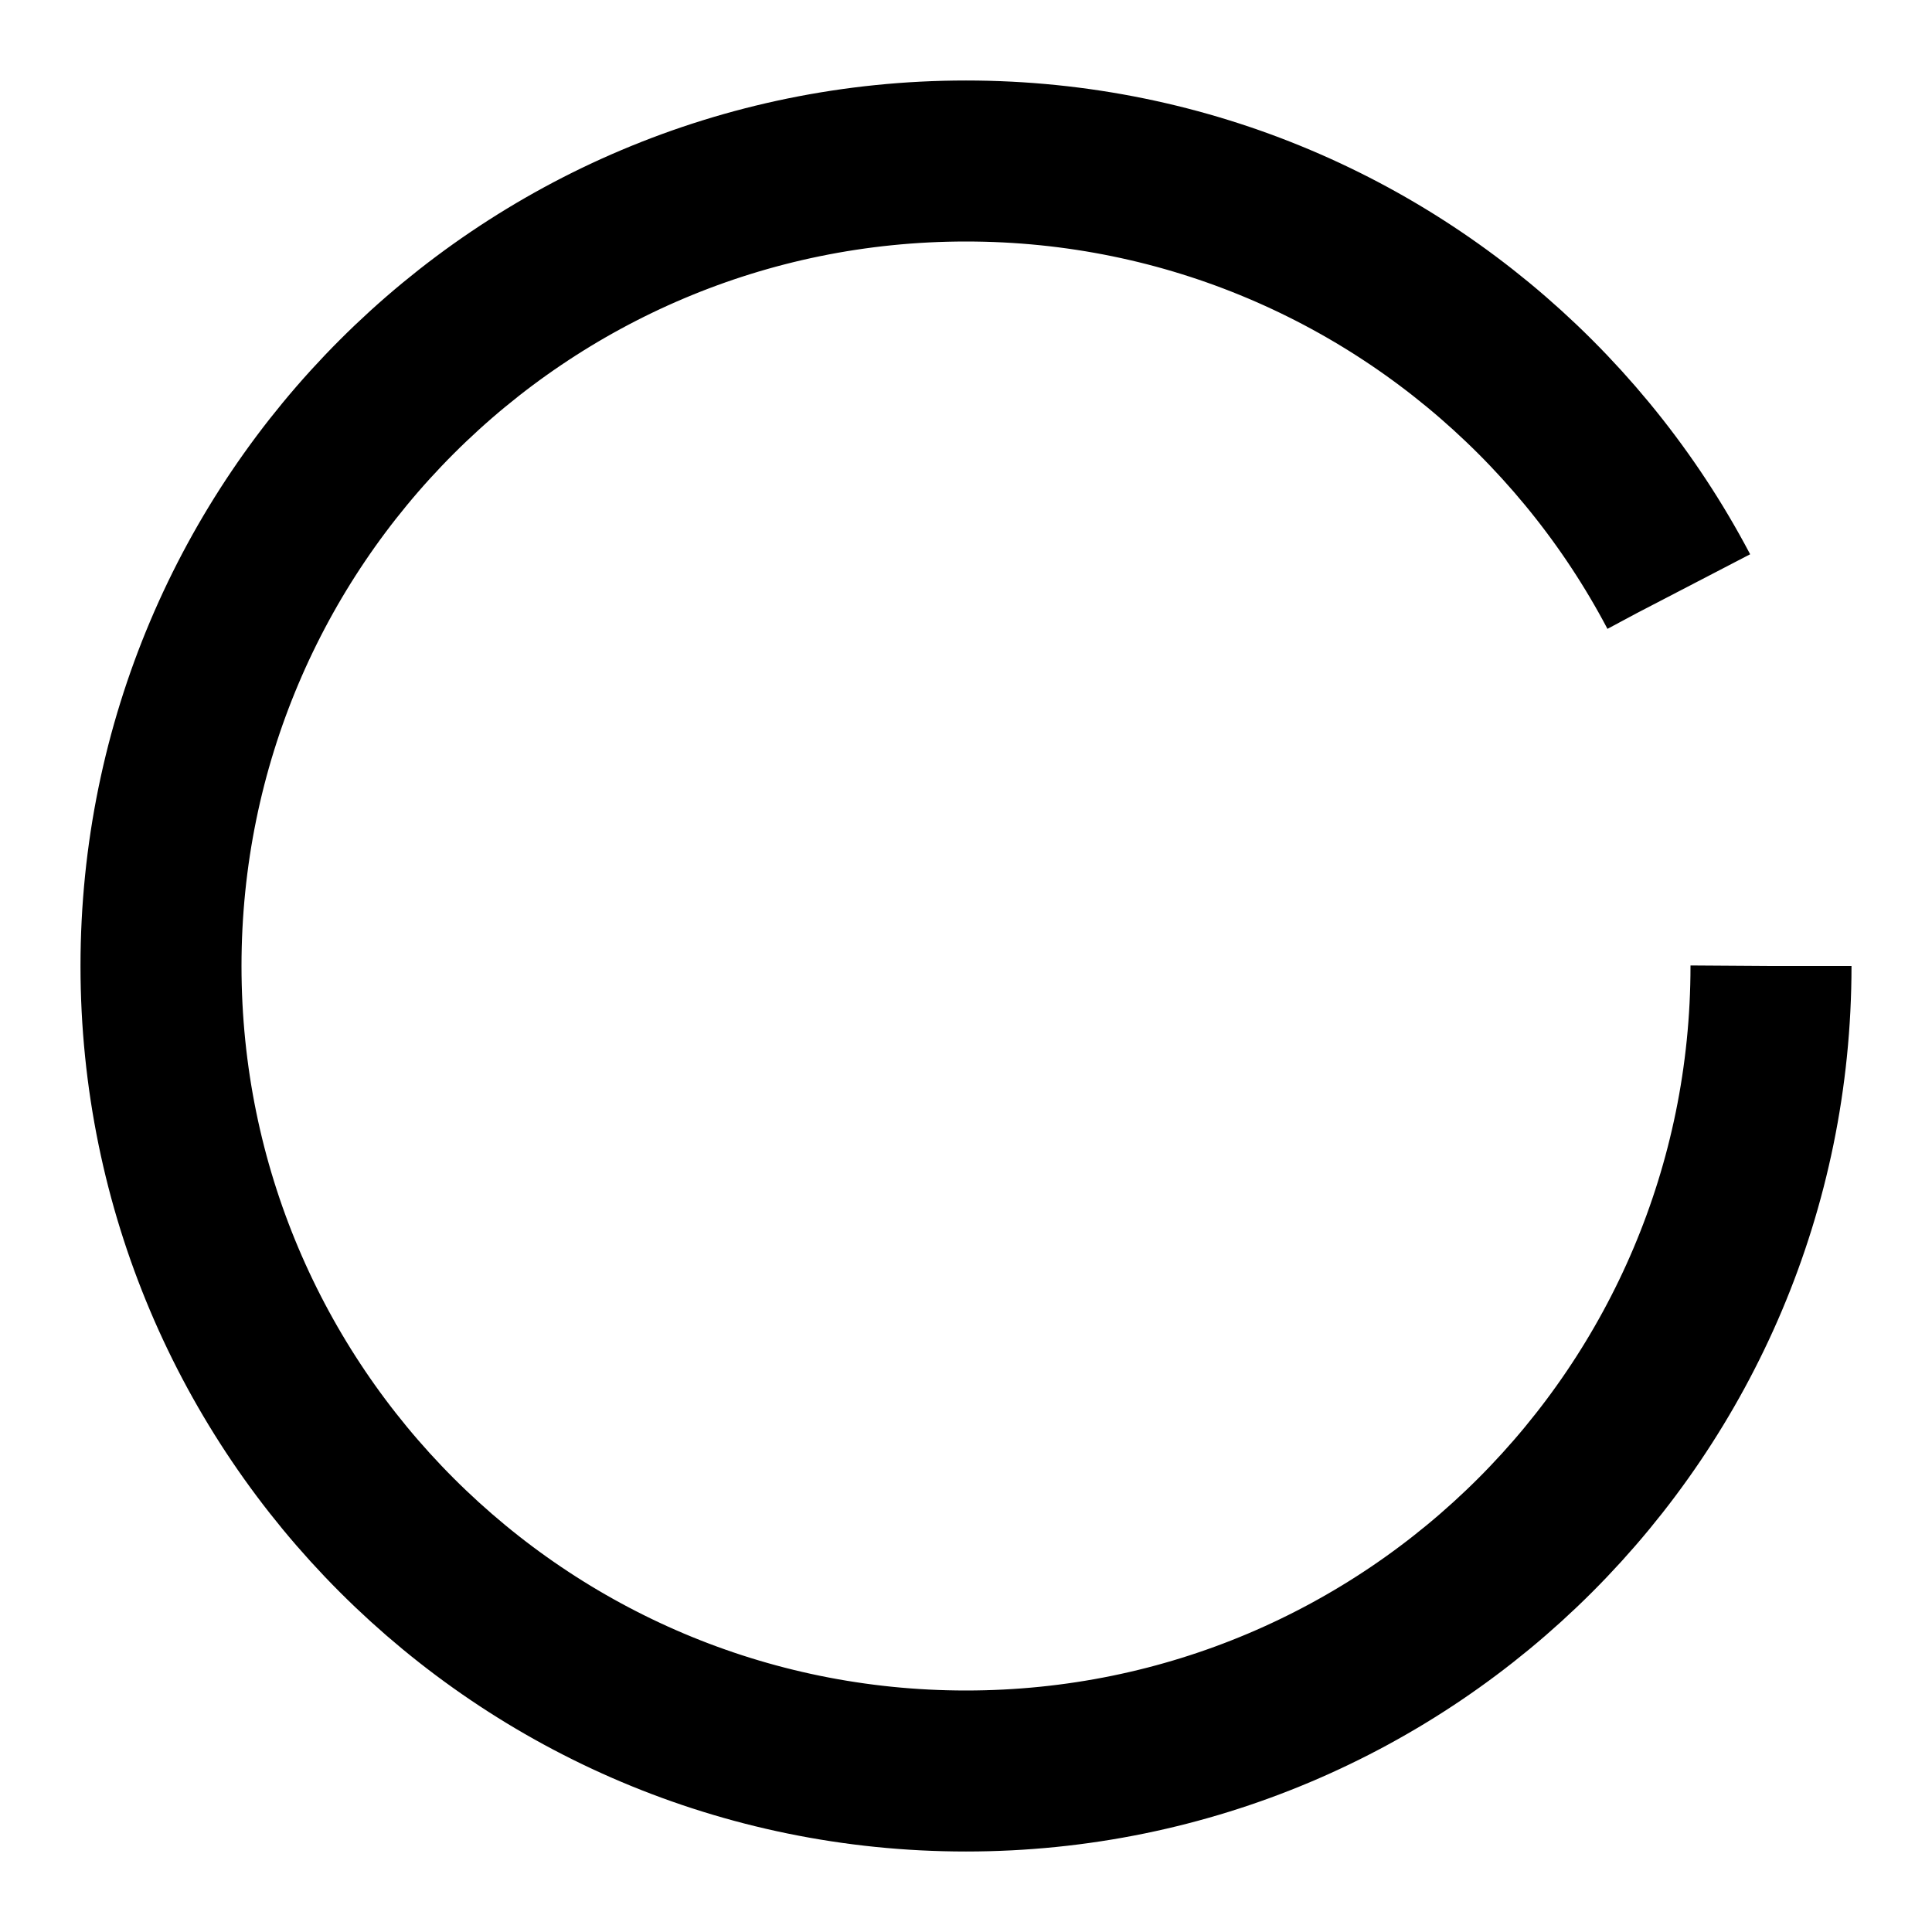
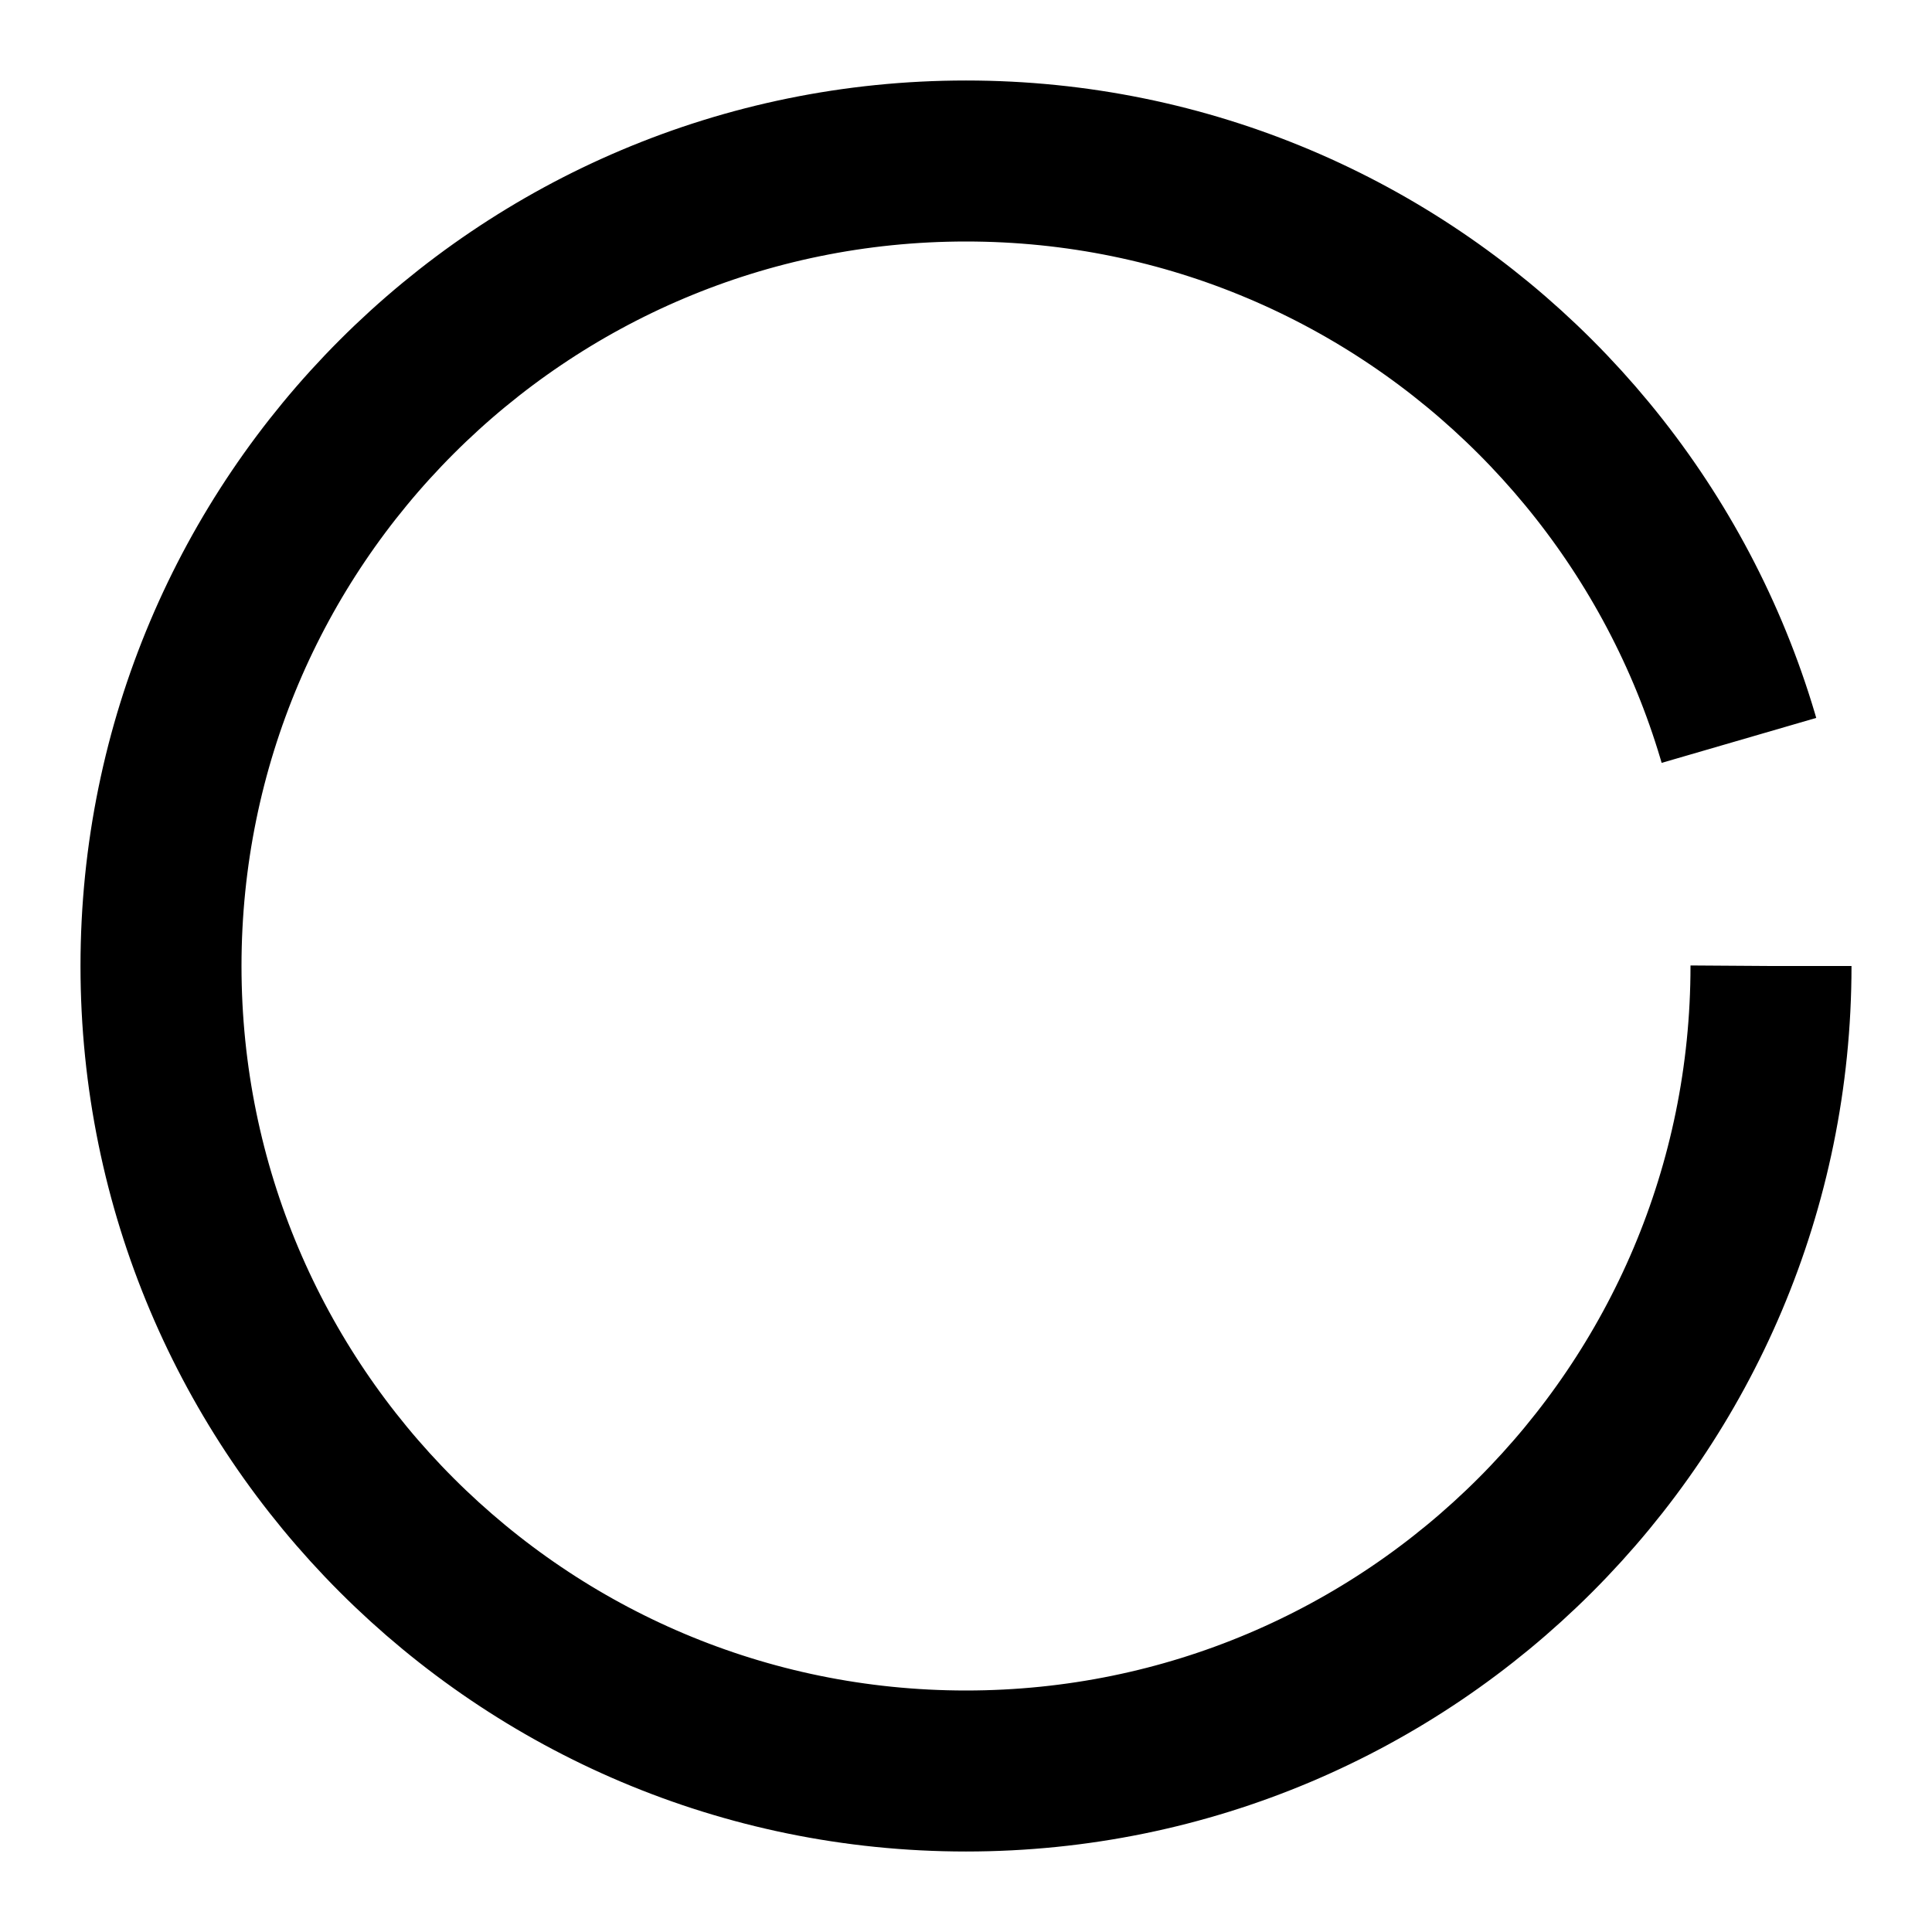
- <svg xmlns="http://www.w3.org/2000/svg" width="24" height="24" viewBox="0 0 24 24">
-   <circle cx="12" cy="12" r="10" fill="none" stroke="currentColor" stroke-width="2" stroke-dasharray="58 30">
-     <animateTransform attributeName="transform" type="rotate" dur="1s" from="0 12 12" to="360 12 12" repeatCount="indefinite" />
+ <svg xmlns="http://www.w3.org/2000/svg" width="48" height="48" viewBox="0 0 48 48">
+   <circle cx="24" cy="24" r="20" fill="none" stroke="currentColor" stroke-width="4" stroke-dasharray="120 40">
+     <animateTransform attributeName="transform" type="rotate" dur="1s" from="0 24 24" to="360 24 24" repeatCount="indefinite" />
  </circle>
</svg>
